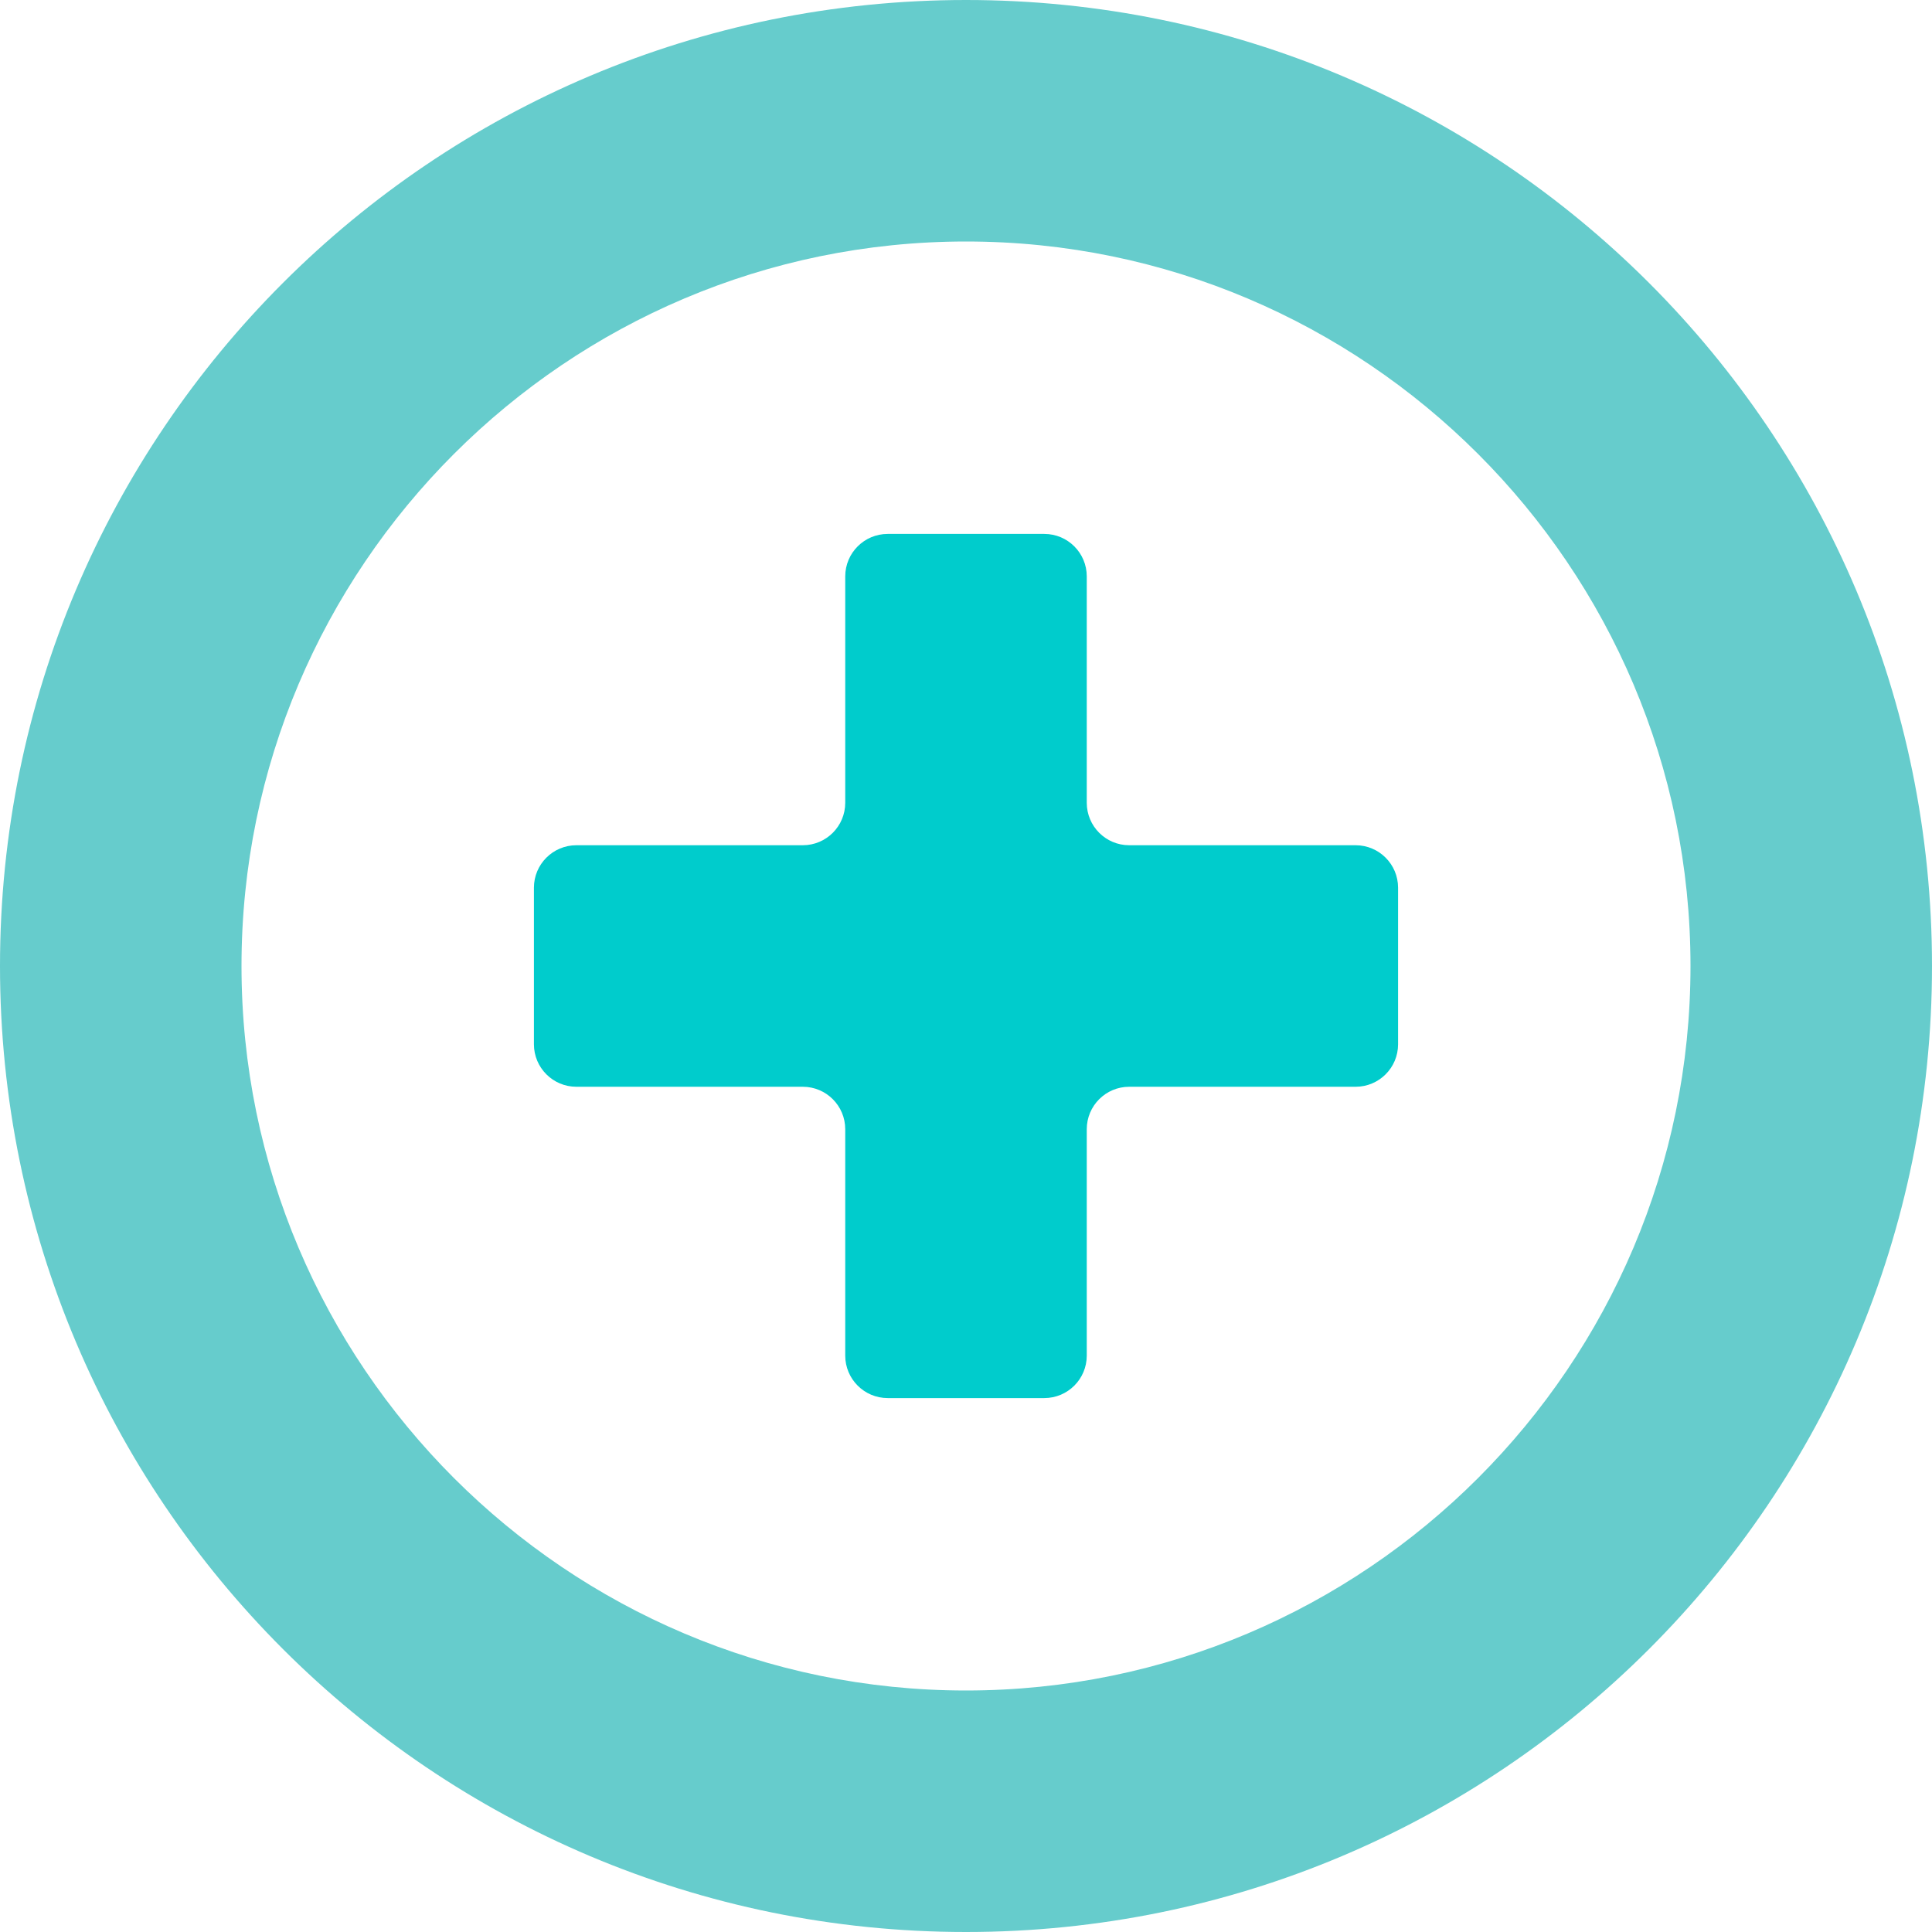
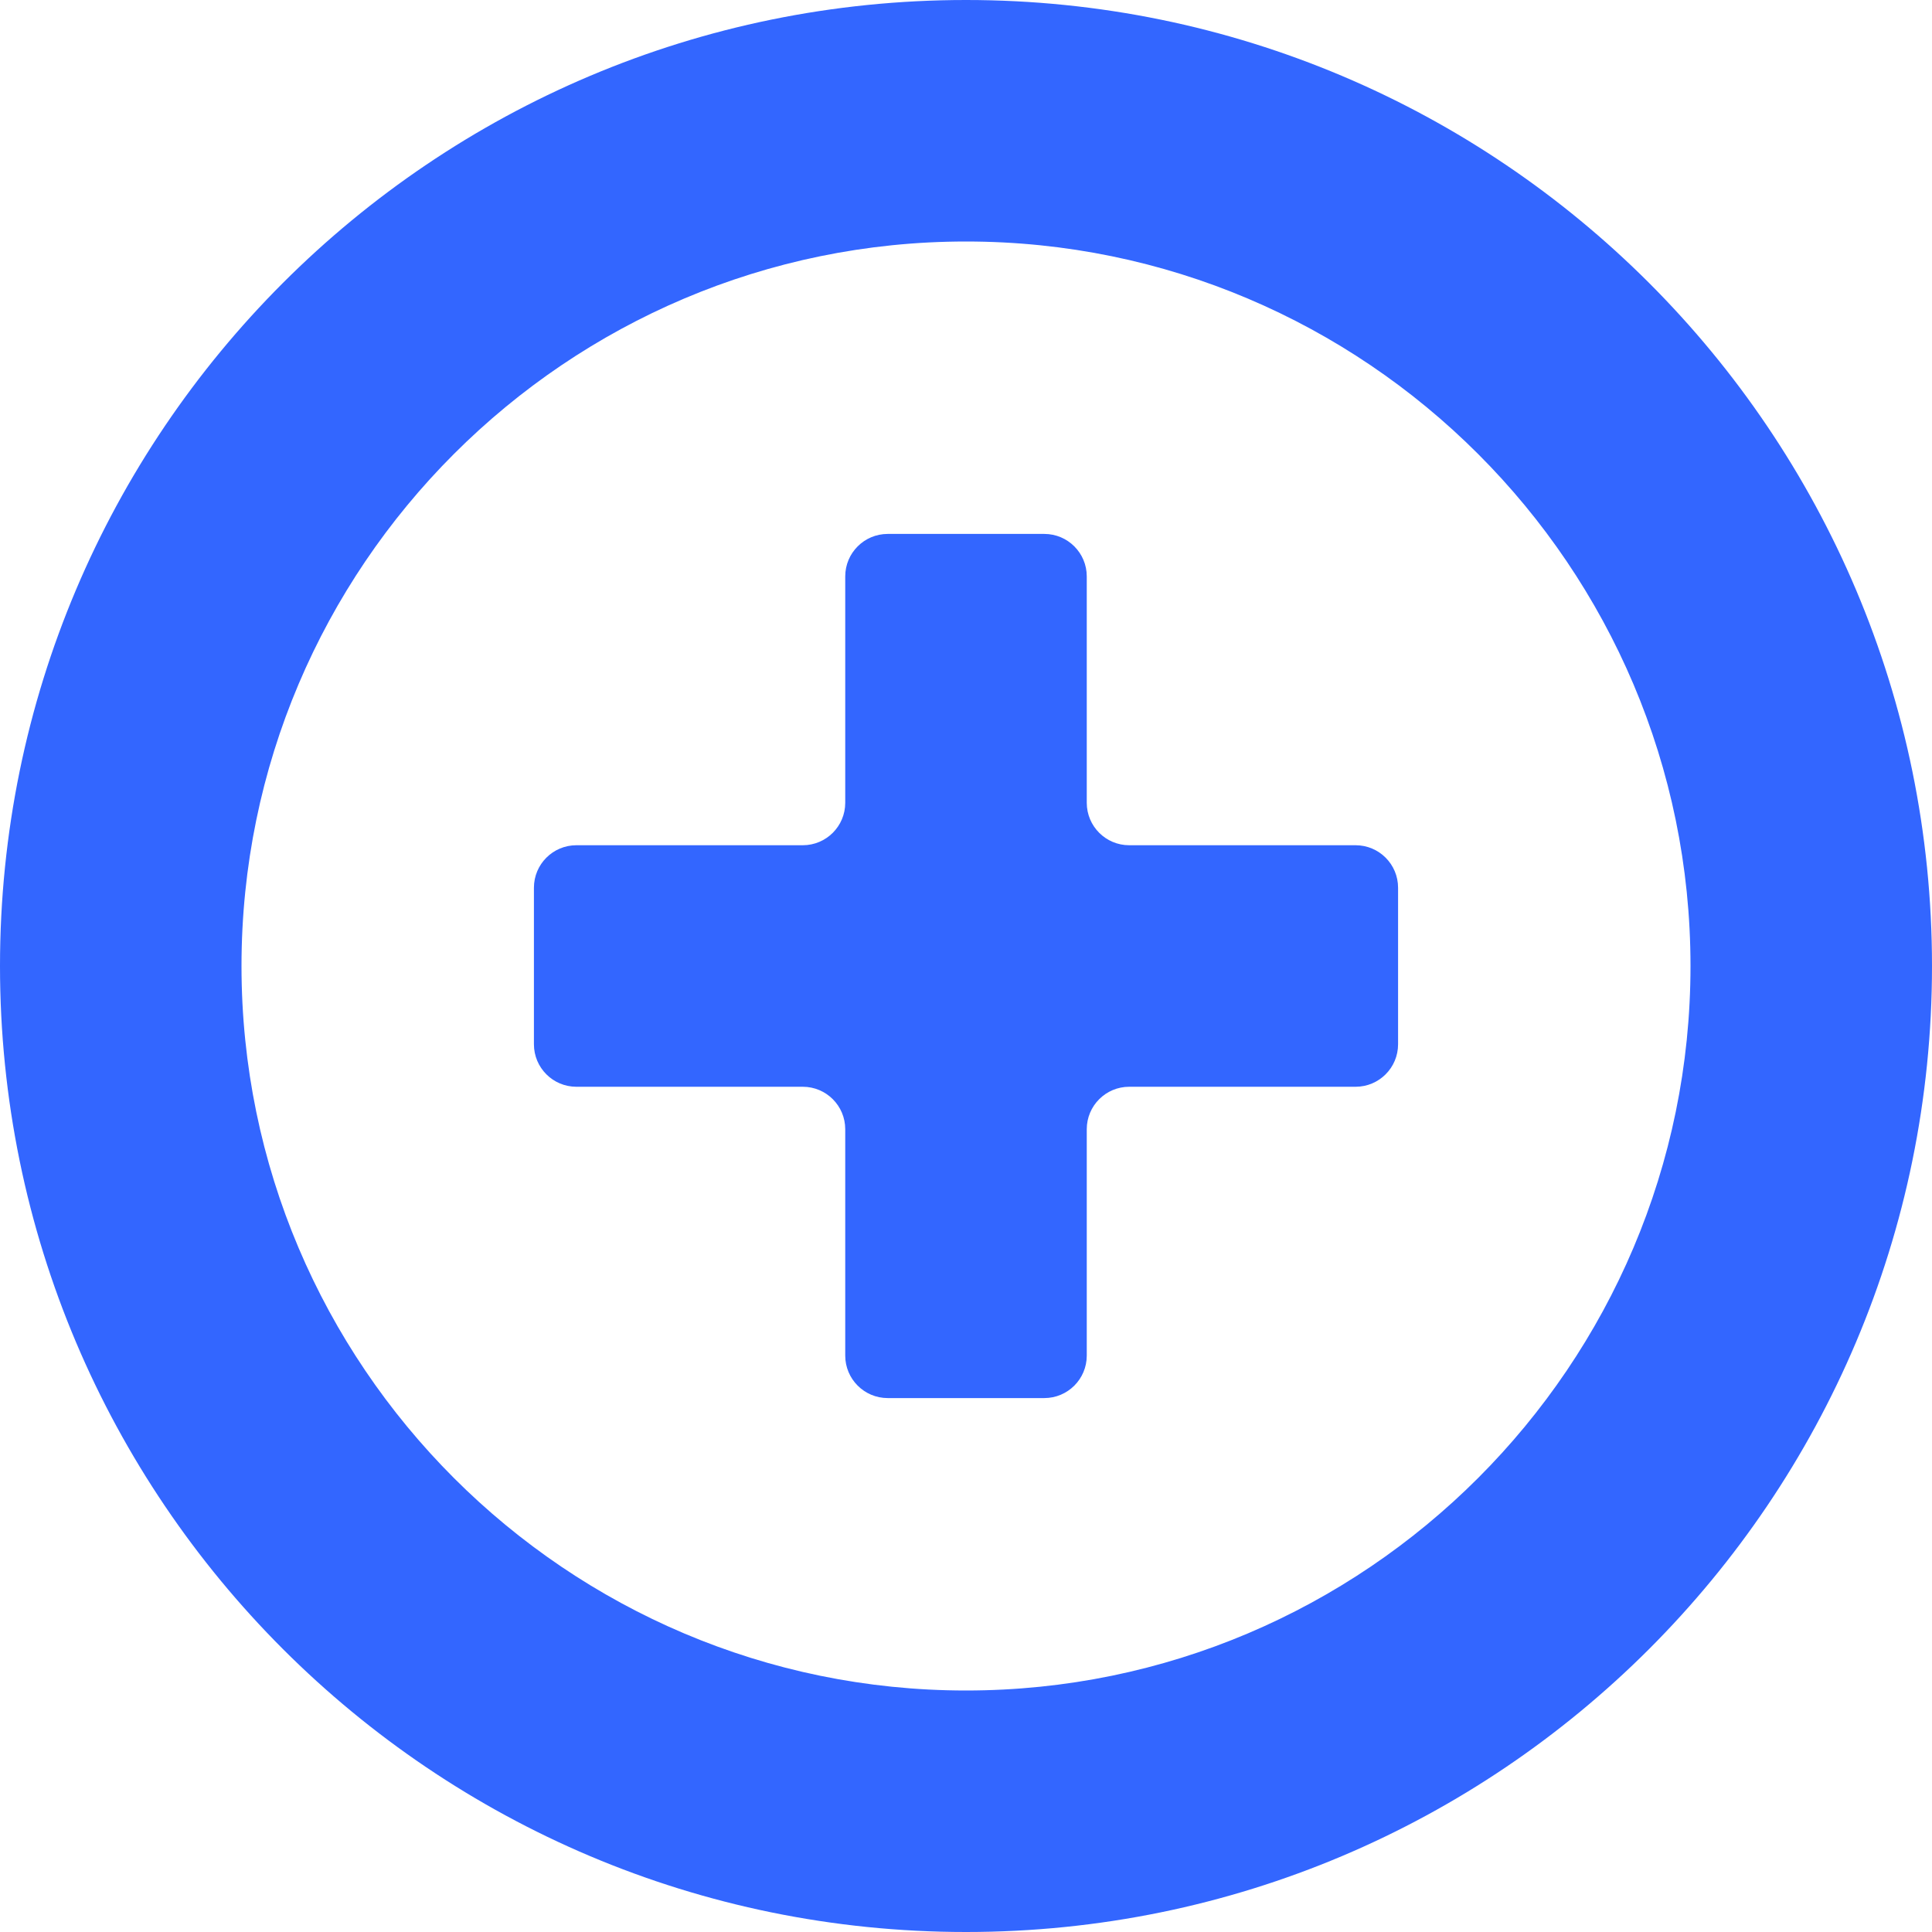
<svg xmlns="http://www.w3.org/2000/svg" width="75px" height="75px" viewBox="0 0 75 75" version="1.1">
  <g id="surface1">
-     <path style=" stroke:none;fill-rule:nonzero;fill:rgb(0%,80%,80%);fill-opacity:1;" d="M 52.625 32.812 L 43.836 32.812 C 42.926 32.812 42.188 32.074 42.188 31.164 L 42.188 22.375 C 42.188 21.465 41.449 20.727 40.539 20.727 L 34.461 20.727 C 33.551 20.727 32.812 21.465 32.812 22.375 L 32.812 31.164 C 32.812 32.074 32.074 32.812 31.164 32.812 L 22.375 32.812 C 21.465 32.812 20.727 33.551 20.727 34.461 L 20.727 40.539 C 20.727 41.449 21.465 42.188 22.375 42.188 L 31.164 42.188 C 32.074 42.188 32.812 42.926 32.812 43.836 L 32.812 52.625 C 32.812 53.535 33.551 54.273 34.461 54.273 L 40.539 54.273 C 41.449 54.273 42.188 53.535 42.188 52.625 L 42.188 43.836 C 42.188 42.926 42.926 42.188 43.836 42.188 L 52.625 42.188 C 53.535 42.188 54.273 41.449 54.273 40.539 L 54.273 34.461 C 54.273 33.551 53.535 32.812 52.625 32.812 Z M 52.625 32.812 " />
-     <path style=" stroke:none;fill-rule:nonzero;fill:rgb(40%,80%,80%);fill-opacity:1;" d="M 37.5 0 C 16.789 0 0 16.789 0 37.5 C 0 58.211 16.789 75 37.5 75 C 58.211 75 75 58.211 75 37.5 C 75 16.789 58.211 0 37.5 0 Z M 37.5 65.625 C 21.992 65.625 9.375 53.008 9.375 37.5 C 9.375 21.992 21.992 9.375 37.5 9.375 C 53.008 9.375 65.625 21.992 65.625 37.5 C 65.625 53.008 53.008 65.625 37.5 65.625 Z M 37.5 65.625 " />
+     <path style=" stroke:none;fill-rule:nonzero;fill:rgb(20%,40%,100%);fill-opacity:1;" d="M 52.625 32.812 L 43.836 32.812 C 42.926 32.812 42.188 32.074 42.188 31.164 L 42.188 22.375 C 42.188 21.465 41.449 20.727 40.539 20.727 L 34.461 20.727 C 33.551 20.727 32.812 21.465 32.812 22.375 L 32.812 31.164 C 32.812 32.074 32.074 32.812 31.164 32.812 L 22.375 32.812 C 21.465 32.812 20.727 33.551 20.727 34.461 L 20.727 40.539 C 20.727 41.449 21.465 42.188 22.375 42.188 L 31.164 42.188 C 32.074 42.188 32.812 42.926 32.812 43.836 L 32.812 52.625 C 32.812 53.535 33.551 54.273 34.461 54.273 L 40.539 54.273 C 41.449 54.273 42.188 53.535 42.188 52.625 L 42.188 43.836 C 42.188 42.926 42.926 42.188 43.836 42.188 L 52.625 42.188 C 53.535 42.188 54.273 41.449 54.273 40.539 L 54.273 34.461 C 54.273 33.551 53.535 32.812 52.625 32.812 Z M 52.625 32.812 " />
+     <path style=" stroke:none;fill-rule:nonzero;fill:rgb(20%,40%,100%);fill-opacity:1;" d="M 37.5 0 C 16.789 0 0 16.789 0 37.5 C 0 58.211 16.789 75 37.5 75 C 58.211 75 75 58.211 75 37.5 C 75 16.789 58.211 0 37.5 0 Z M 37.5 65.625 C 21.992 65.625 9.375 53.008 9.375 37.5 C 9.375 21.992 21.992 9.375 37.5 9.375 C 53.008 9.375 65.625 21.992 65.625 37.5 C 65.625 53.008 53.008 65.625 37.5 65.625 Z M 37.5 65.625 " />
  </g>
</svg>
